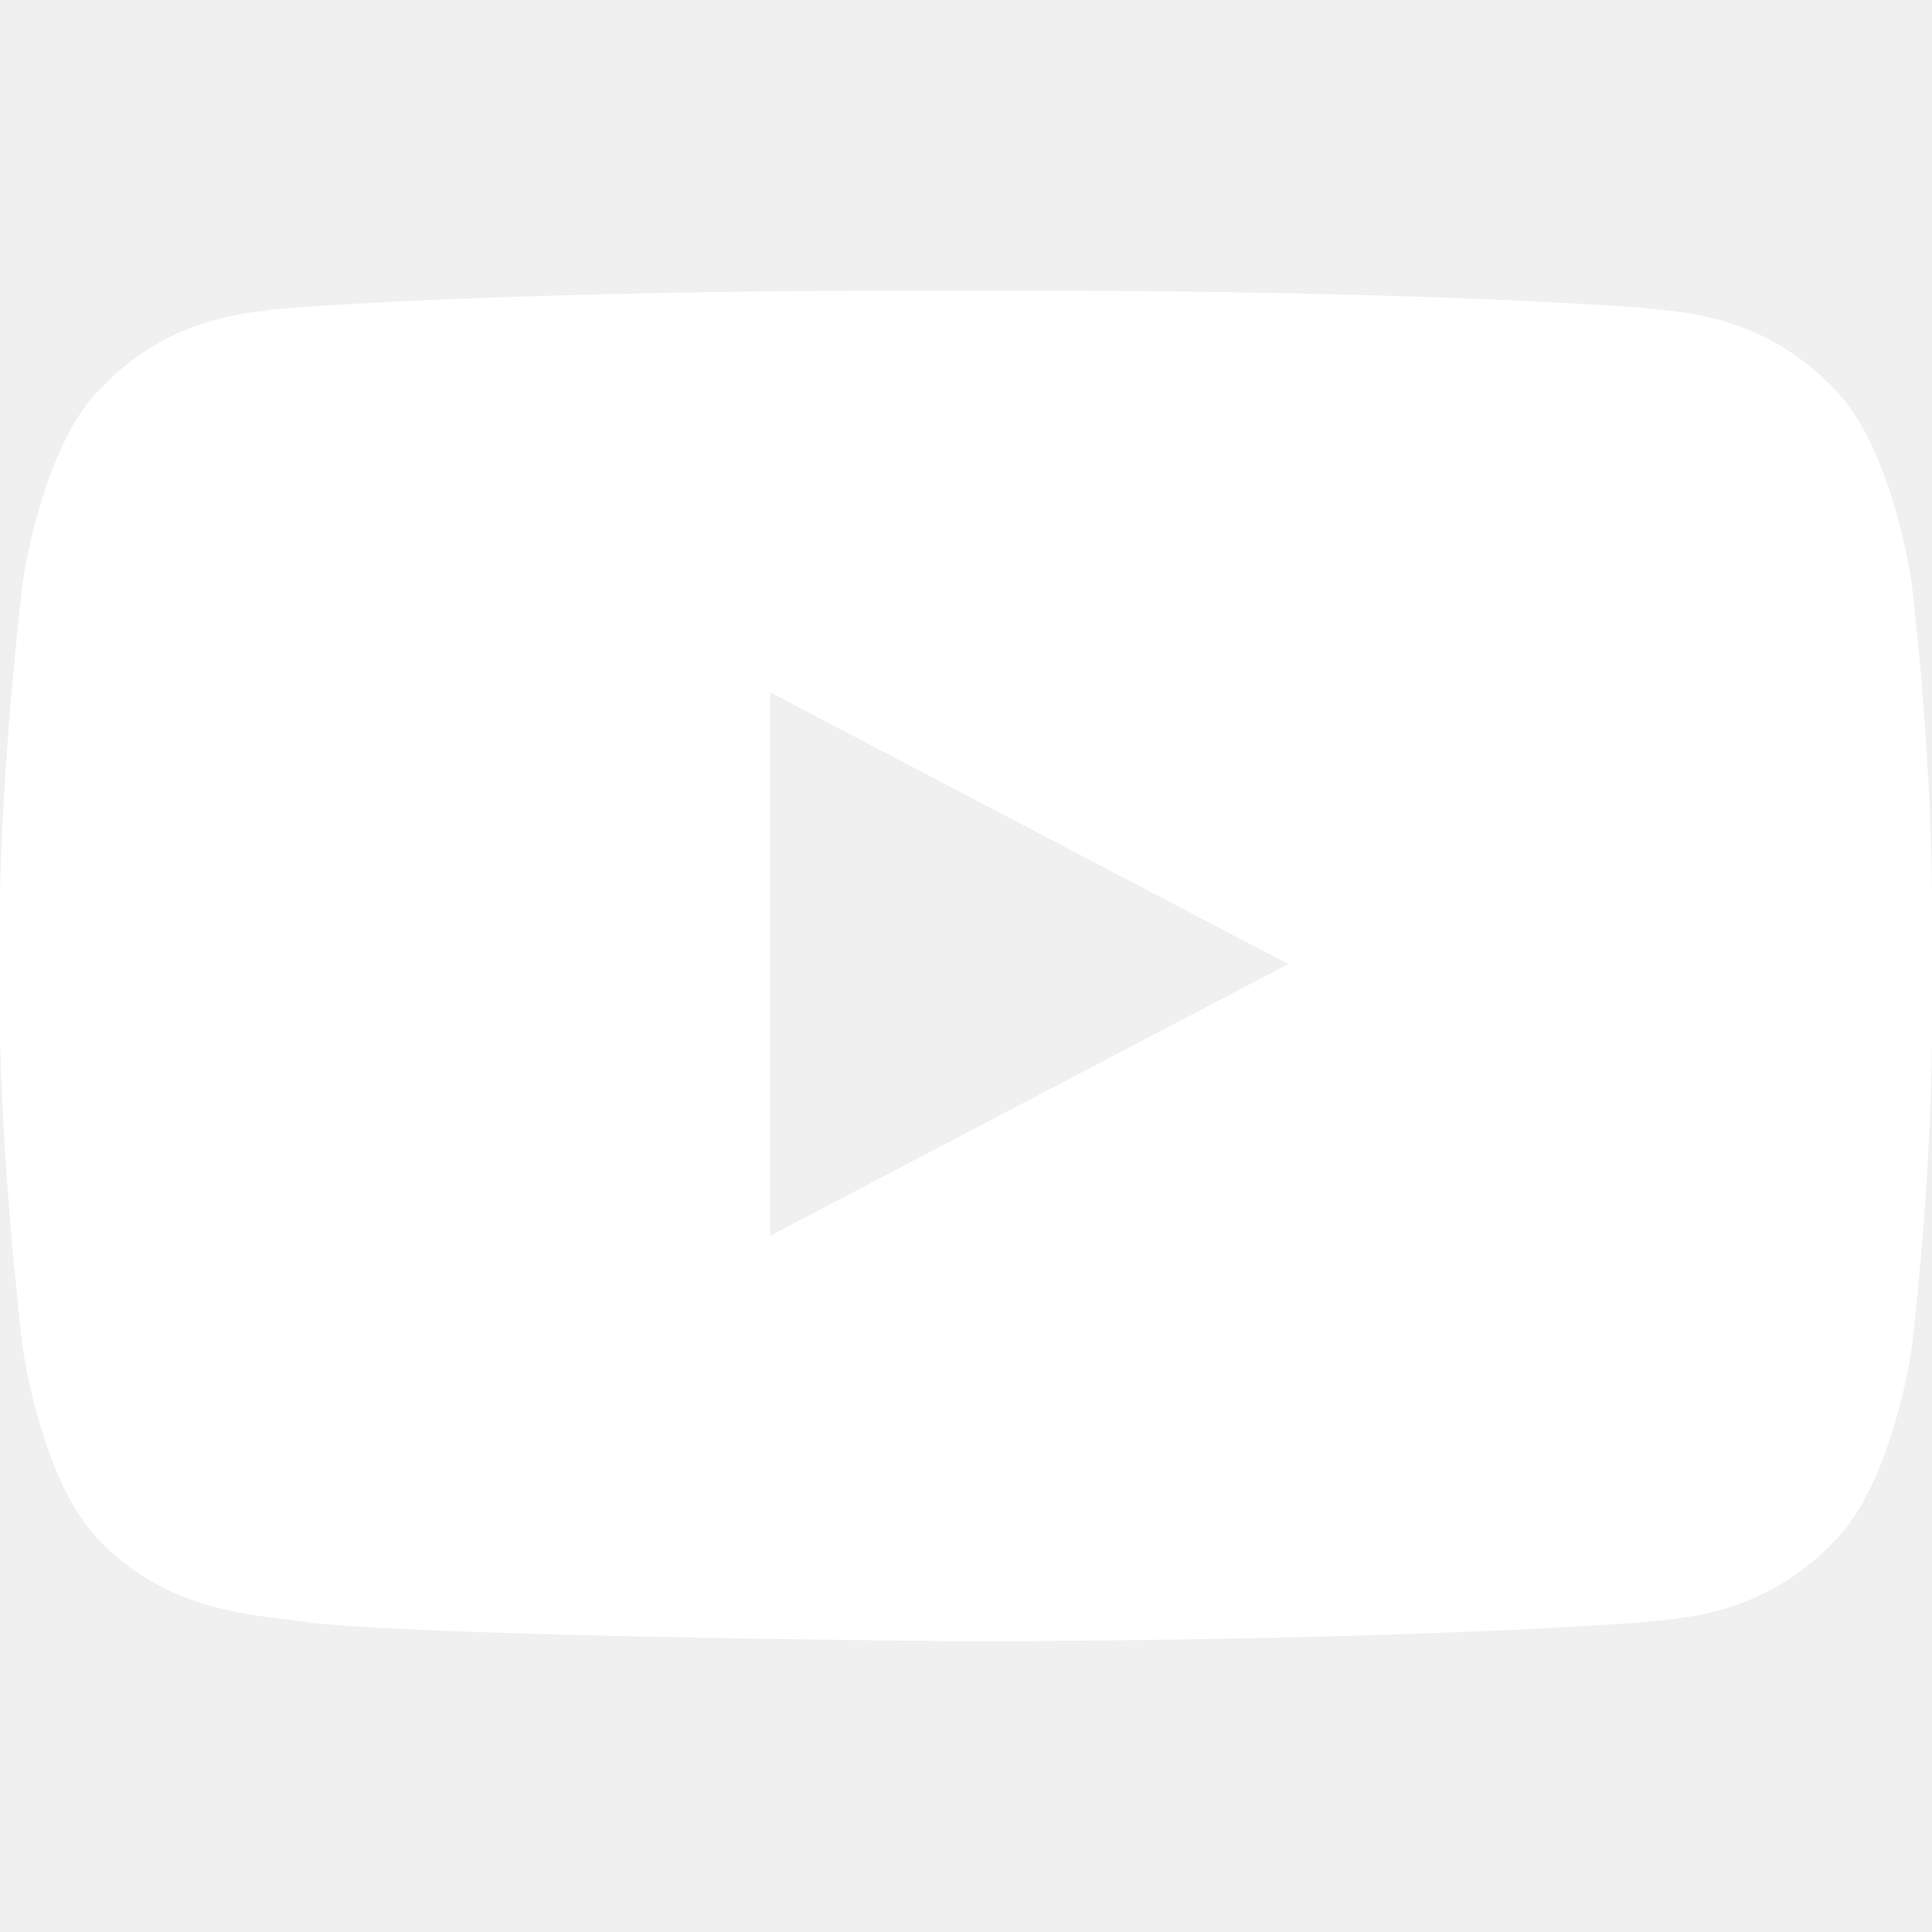
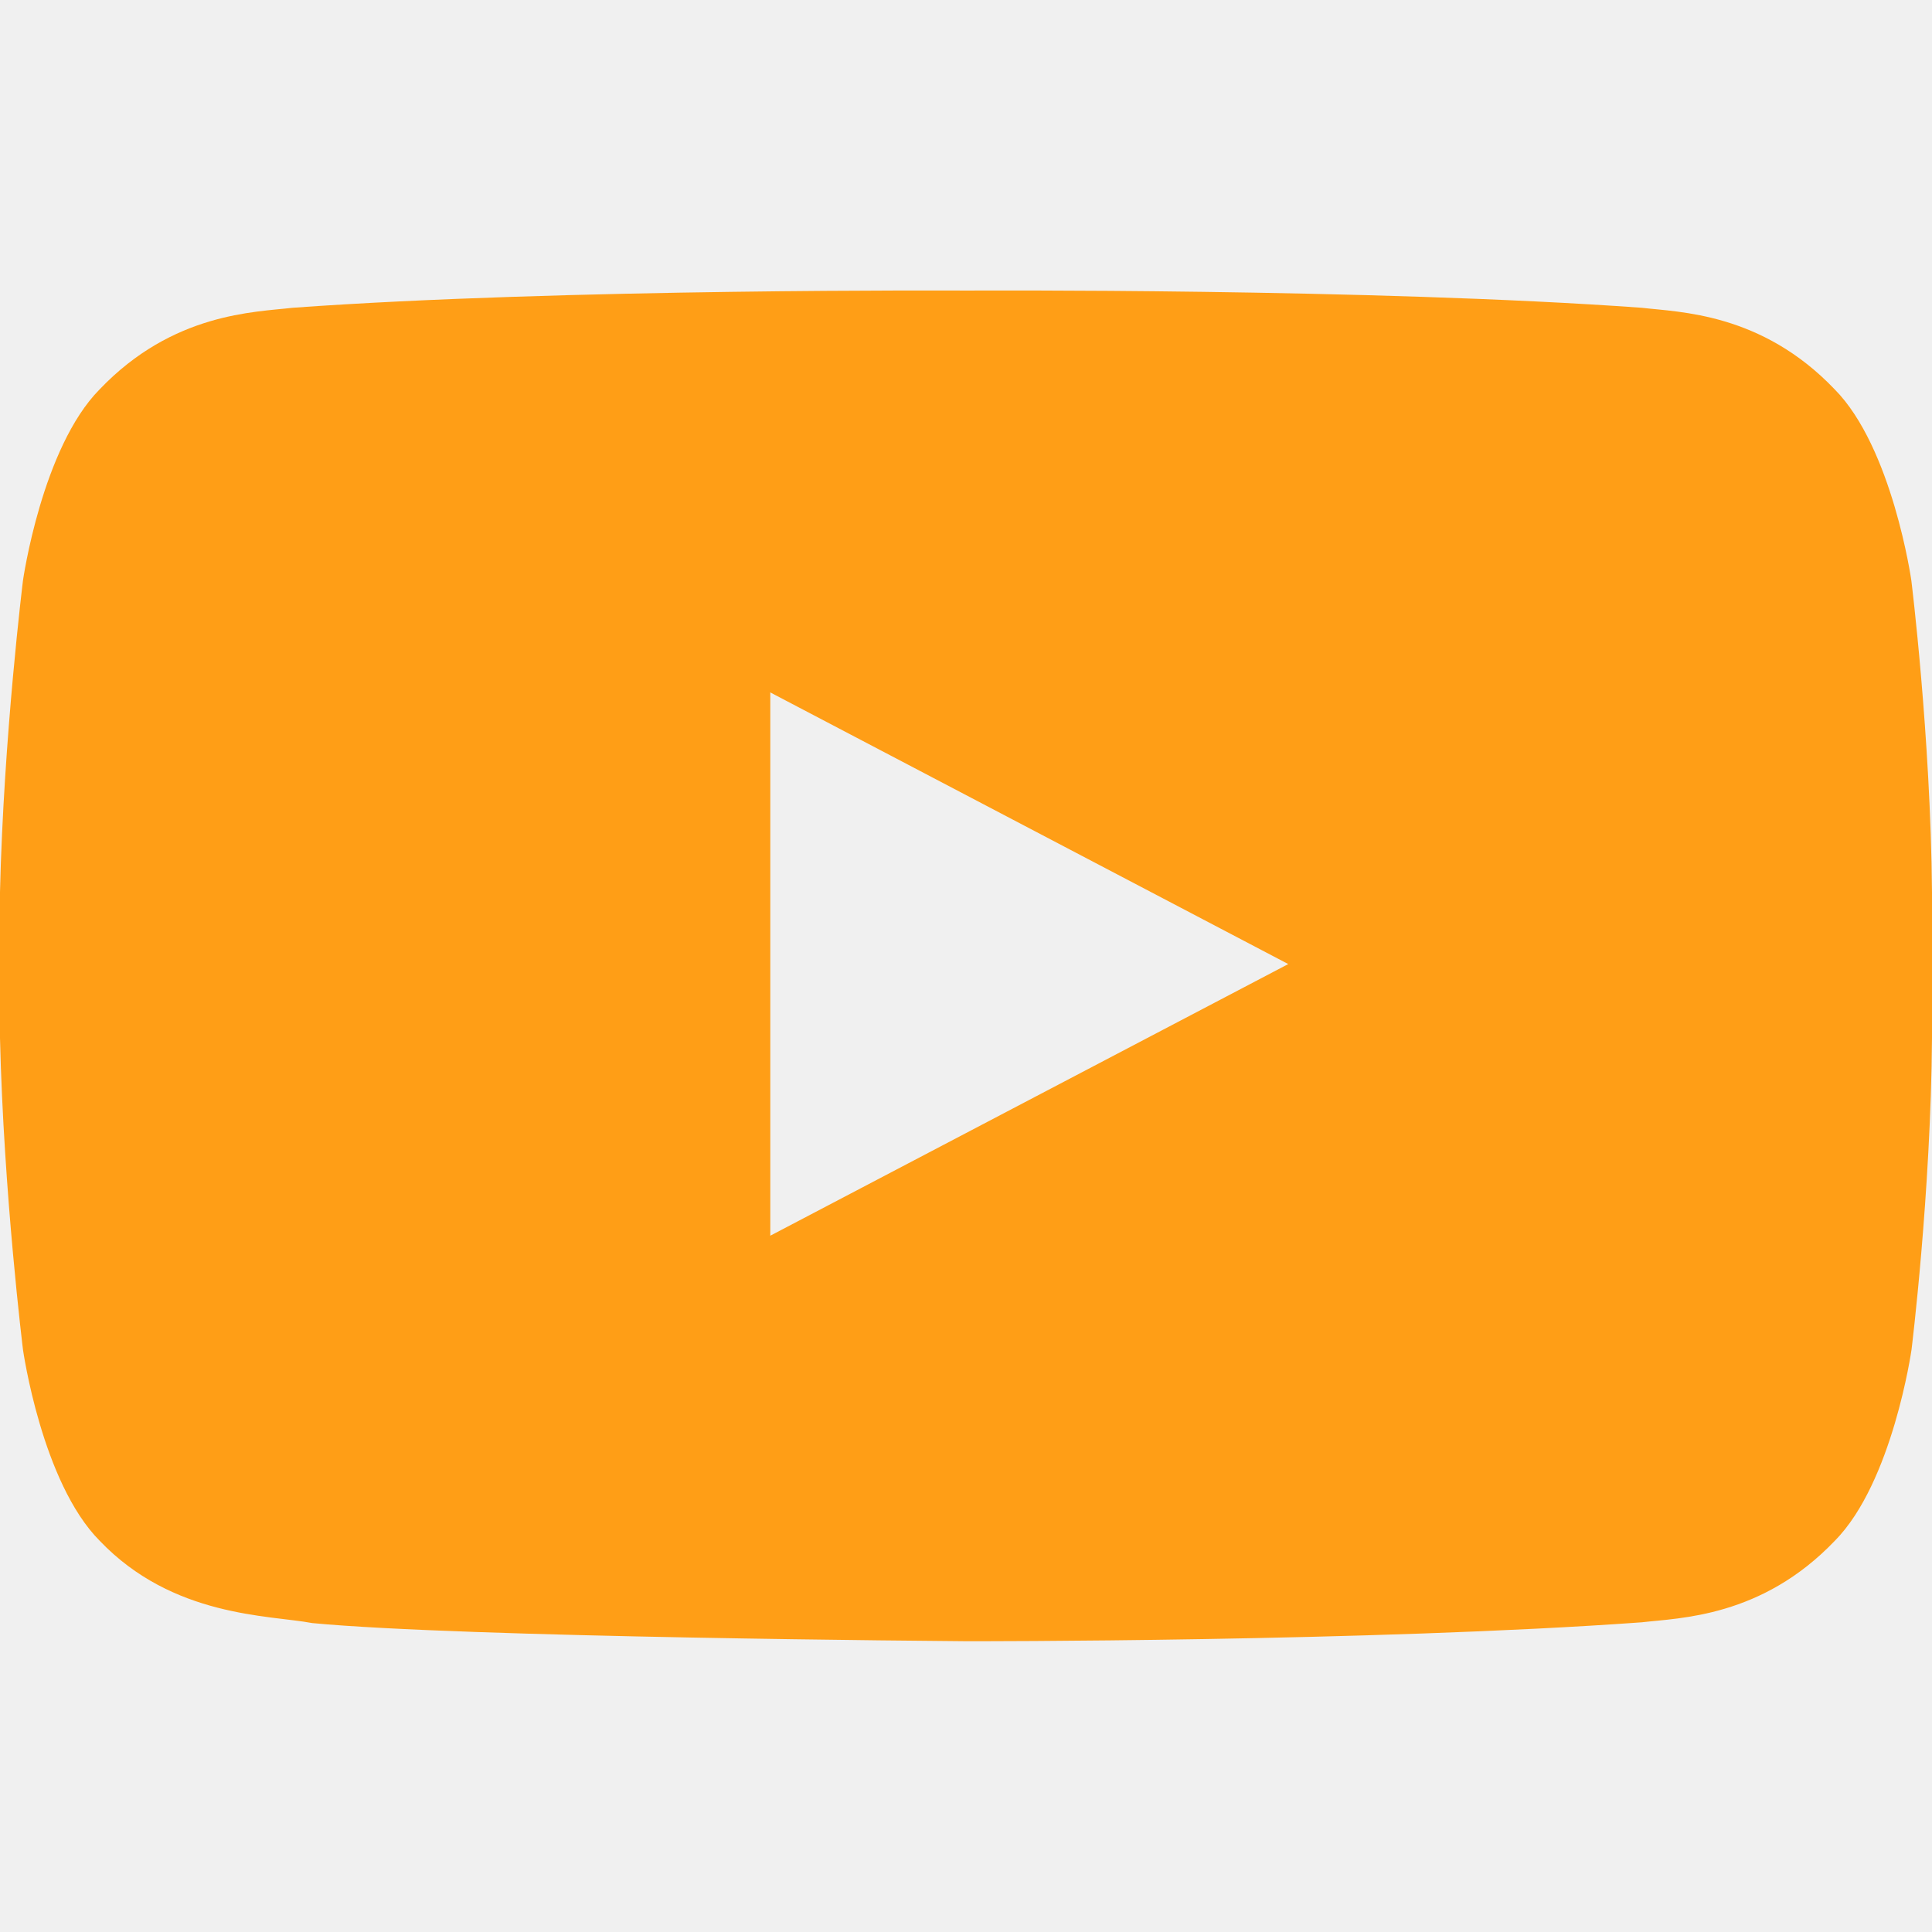
<svg xmlns="http://www.w3.org/2000/svg" version="1.1" id="Layer_1" x="0px" y="0px" viewBox="0 0 1000 1000" style="enable-background:new 0 0 1000 1000;" xml:space="preserve">
-   <path fill="#fff" d="M989.3,300.4c0,0-9.8-68.7-39.7-98.9c-37.9-39.7-80.4-39.9-99.9-42.2c-139.6-10.1-349.1-8.9-349.1-8.9s-209.6-1.2-349.1,8.9  c-19.5,2.3-62,2.5-99.9,42.2c-29.9,30.2-39.7,98.9-39.7,98.9S1.9,381,0,461.7v75.6c1.9,80.7,11.9,161.3,11.9,161.3  s9.7,68.7,39.7,98.9c37.9,39.7,87.8,38.4,110,42.6c78.4,7.5,330.2,9.3,338.9,9.4c0.1,0,209.8,0.3,349.3-9.8  c19.5-2.3,62-2.5,99.9-42.2c29.9-30.2,39.7-98.9,39.7-98.9s10-80.7,10.6-161.3v-75.6C999.3,381,989.3,300.4,989.3,300.4z   M398.7,639.6V358.4L666.8,499L398.7,639.6z" />
+   <path fill="#ff9e16" d="M989.3,300.4c0,0-9.8-68.7-39.7-98.9c-37.9-39.7-80.4-39.9-99.9-42.2c-139.6-10.1-349.1-8.9-349.1-8.9s-209.6-1.2-349.1,8.9  c-19.5,2.3-62,2.5-99.9,42.2c-29.9,30.2-39.7,98.9-39.7,98.9S1.9,381,0,461.7v75.6c1.9,80.7,11.9,161.3,11.9,161.3  s9.7,68.7,39.7,98.9c37.9,39.7,87.8,38.4,110,42.6c78.4,7.5,330.2,9.3,338.9,9.4c0.1,0,209.8,0.3,349.3-9.8  c19.5-2.3,62-2.5,99.9-42.2c29.9-30.2,39.7-98.9,39.7-98.9s10-80.7,10.6-161.3v-75.6C999.3,381,989.3,300.4,989.3,300.4z   M398.7,639.6V358.4L666.8,499L398.7,639.6z" />
</svg>
